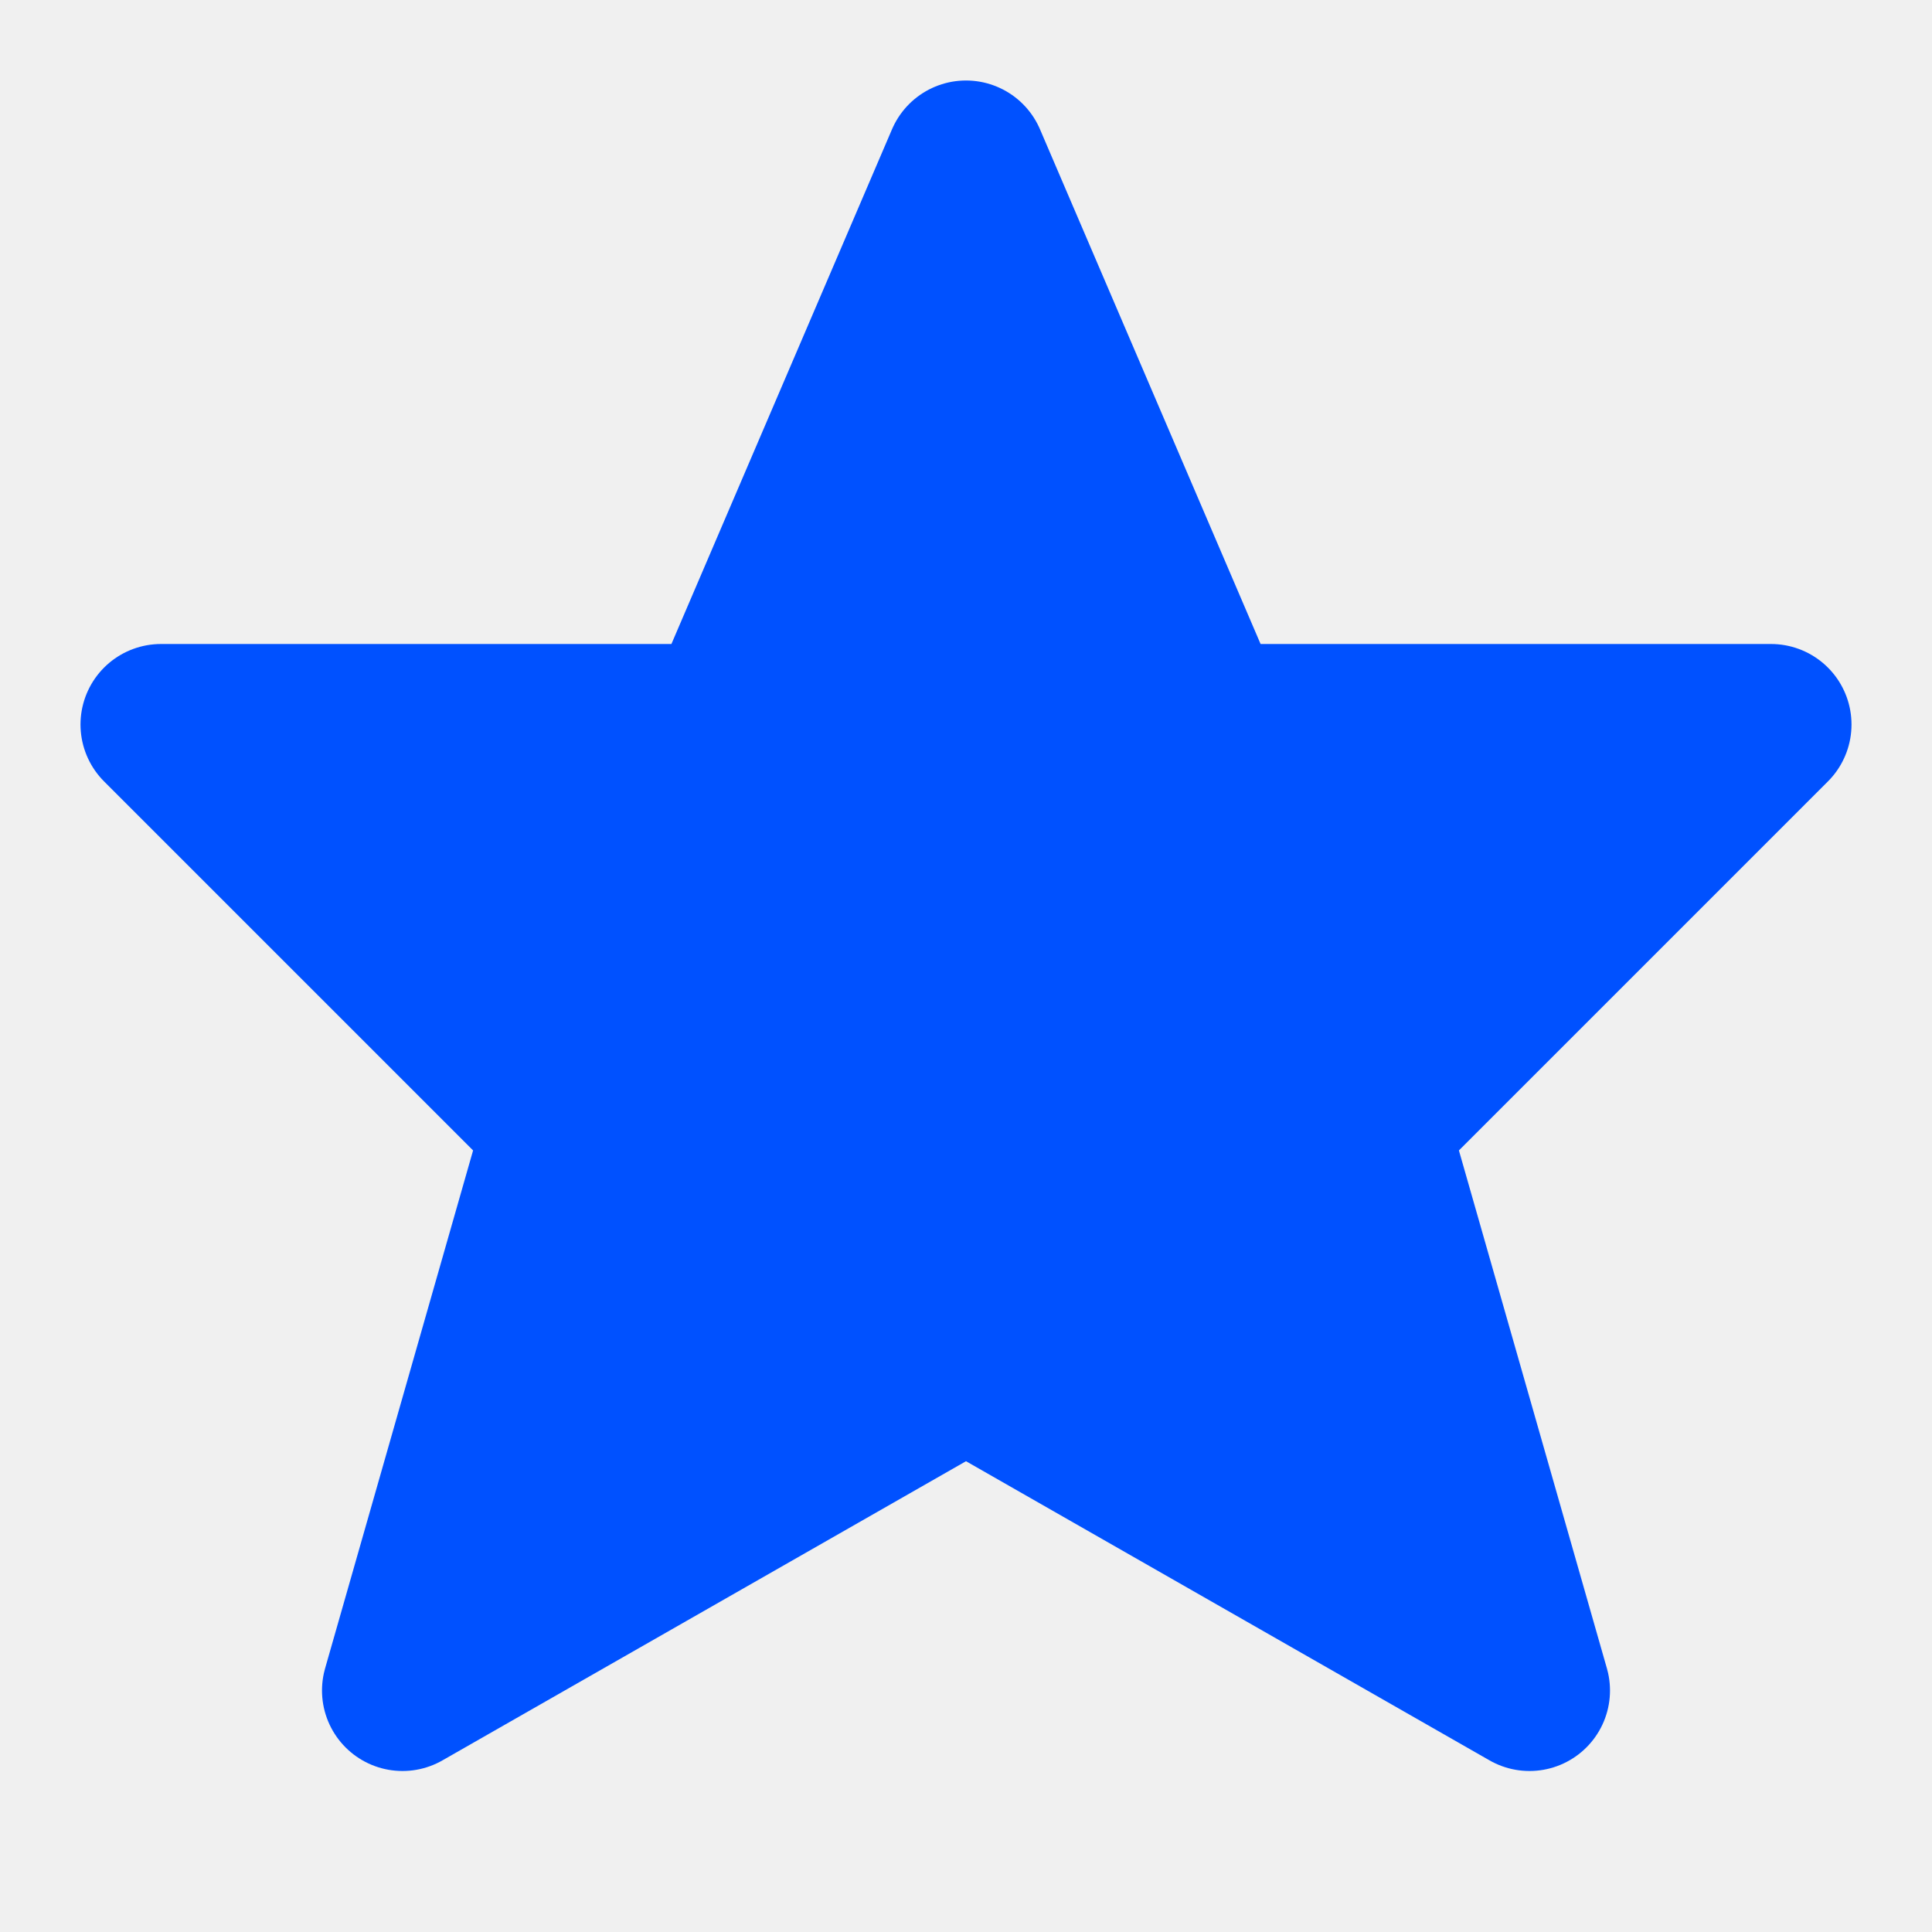
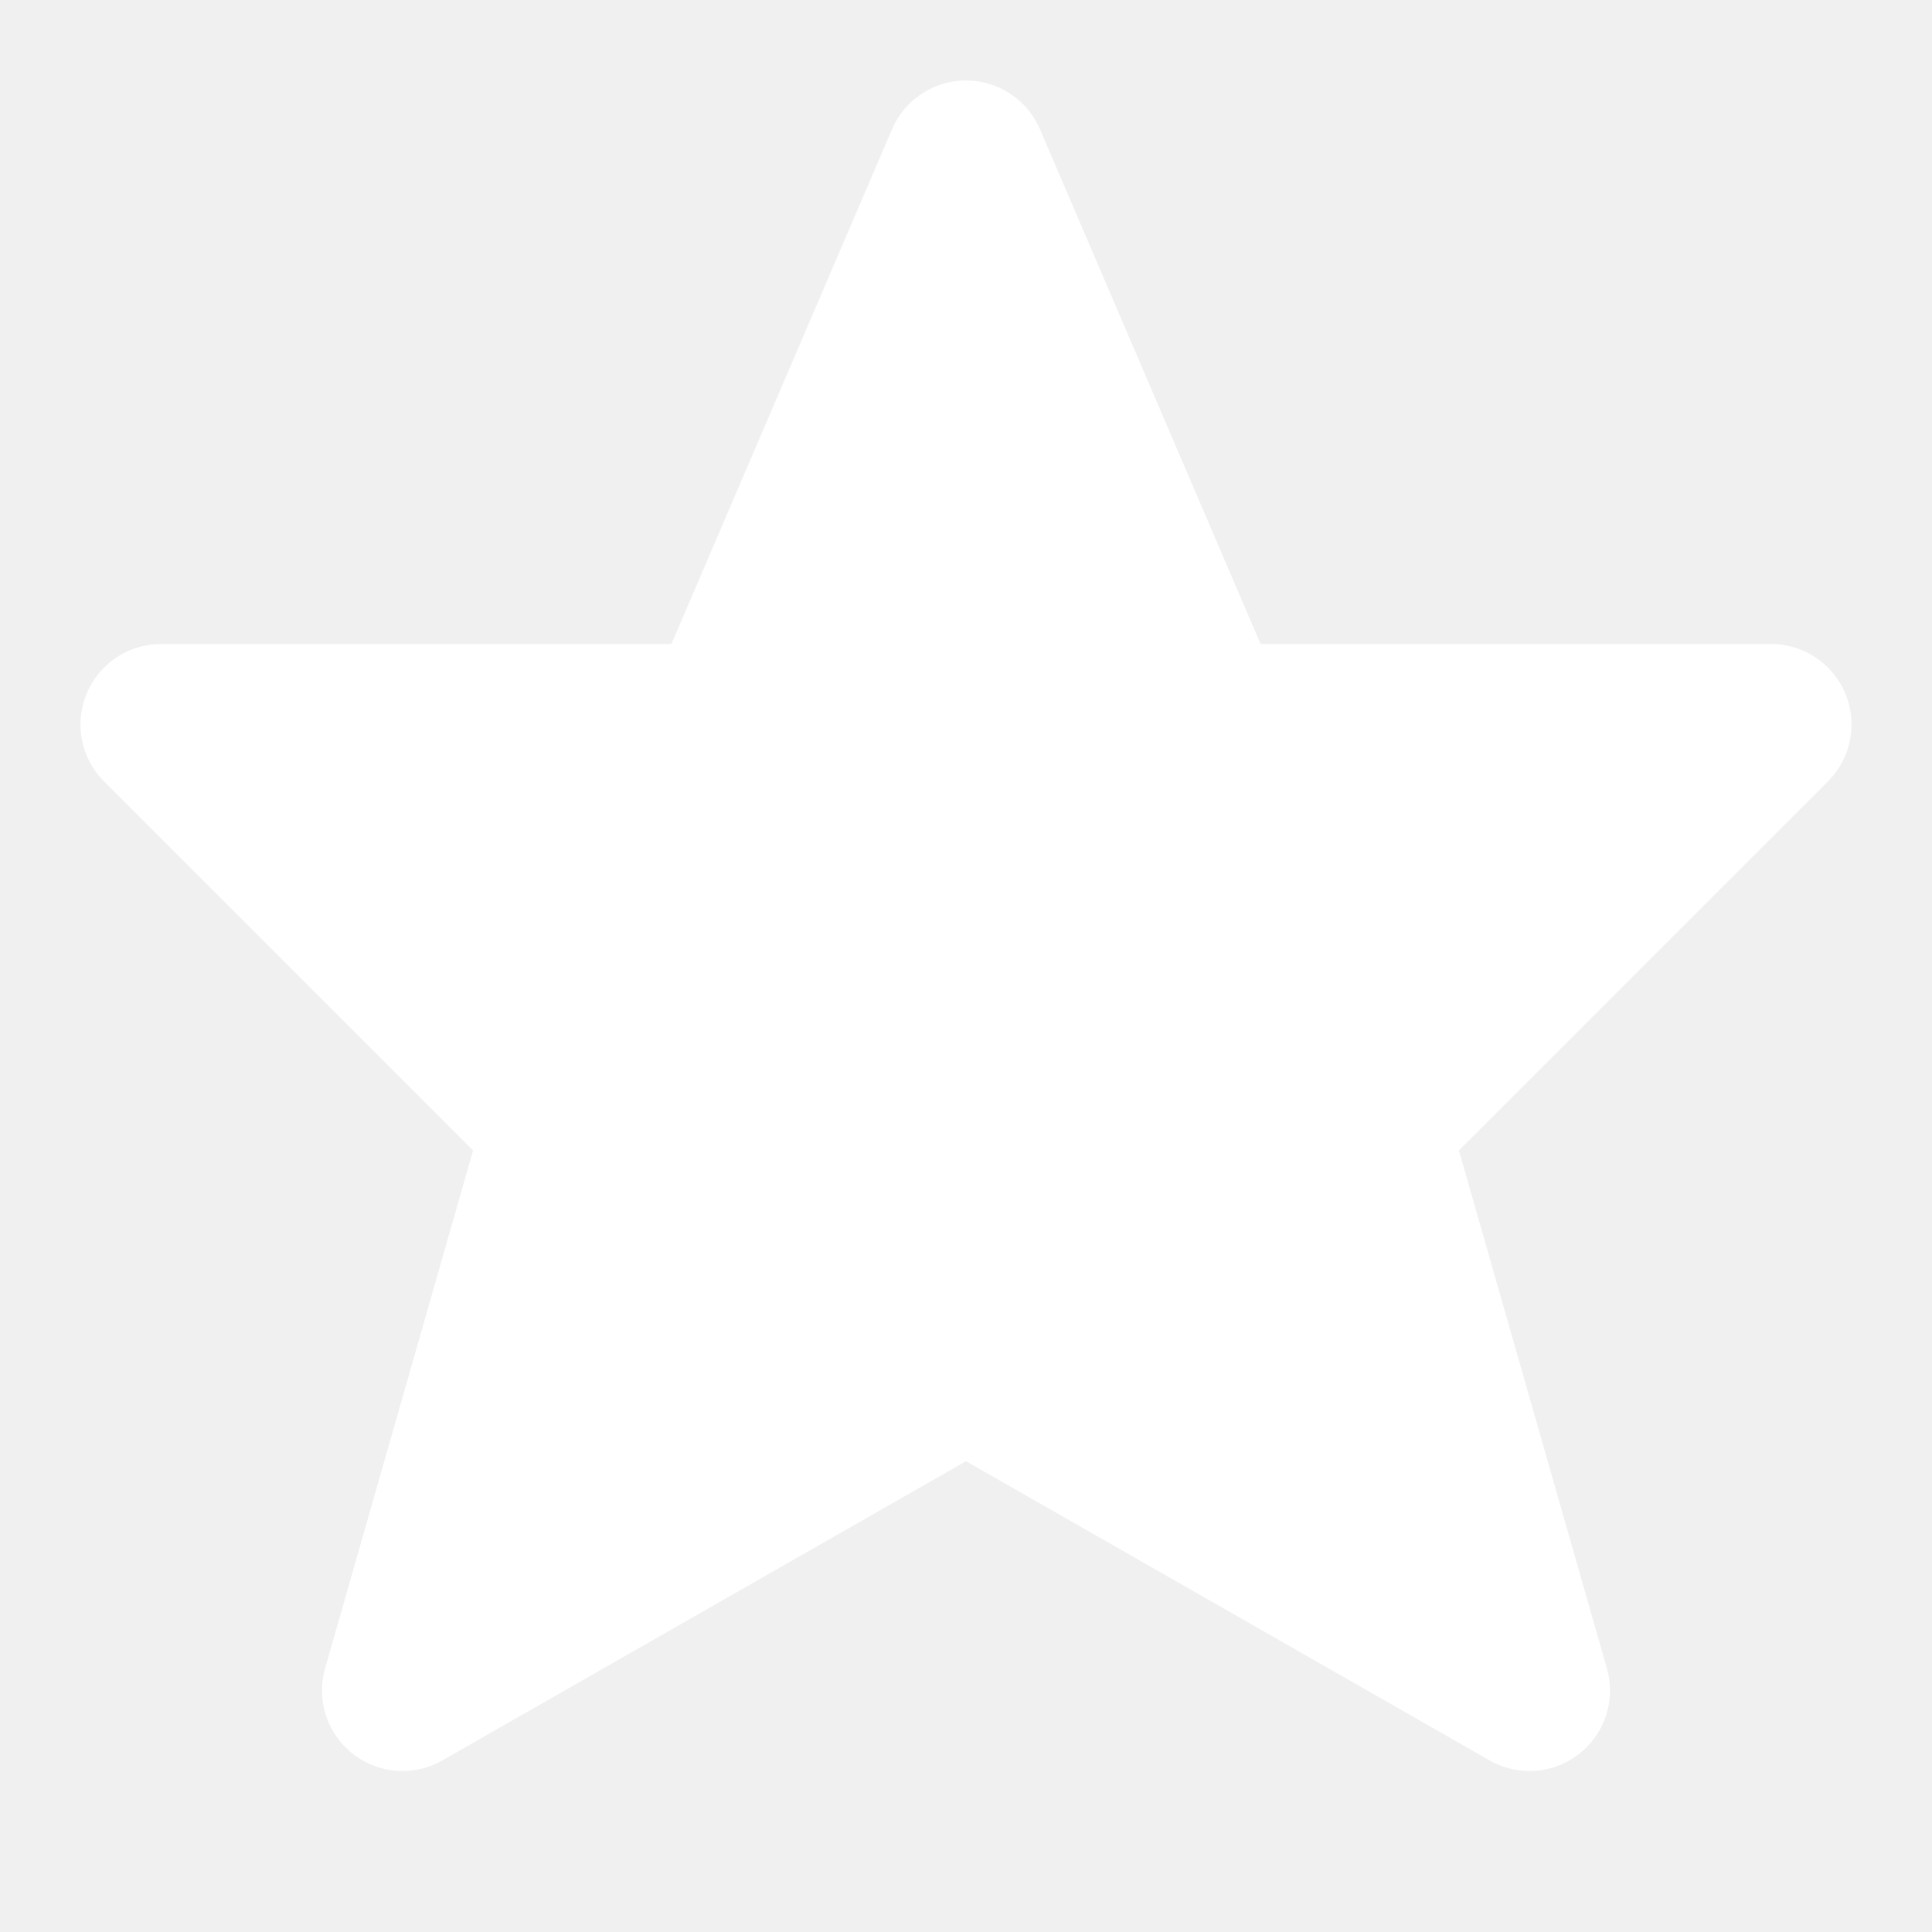
<svg xmlns="http://www.w3.org/2000/svg" width="24" height="24" viewBox="0 0 24 24">
-   <path d="M12 2L15 9H22L17 14L19 21L12 17L5 21L7 14L2 9H9L12 2Z" fill="#0051FF" stroke="#0051FF" stroke-width="2" stroke-linejoin="round" />
+   <path d="M12 2L15 9H22L17 14L19 21L12 17L5 21L7 14L2 9H9L12 2Z" fill="#FFF" stroke="#FFF" stroke-width="2" stroke-linejoin="round" />
</svg>
